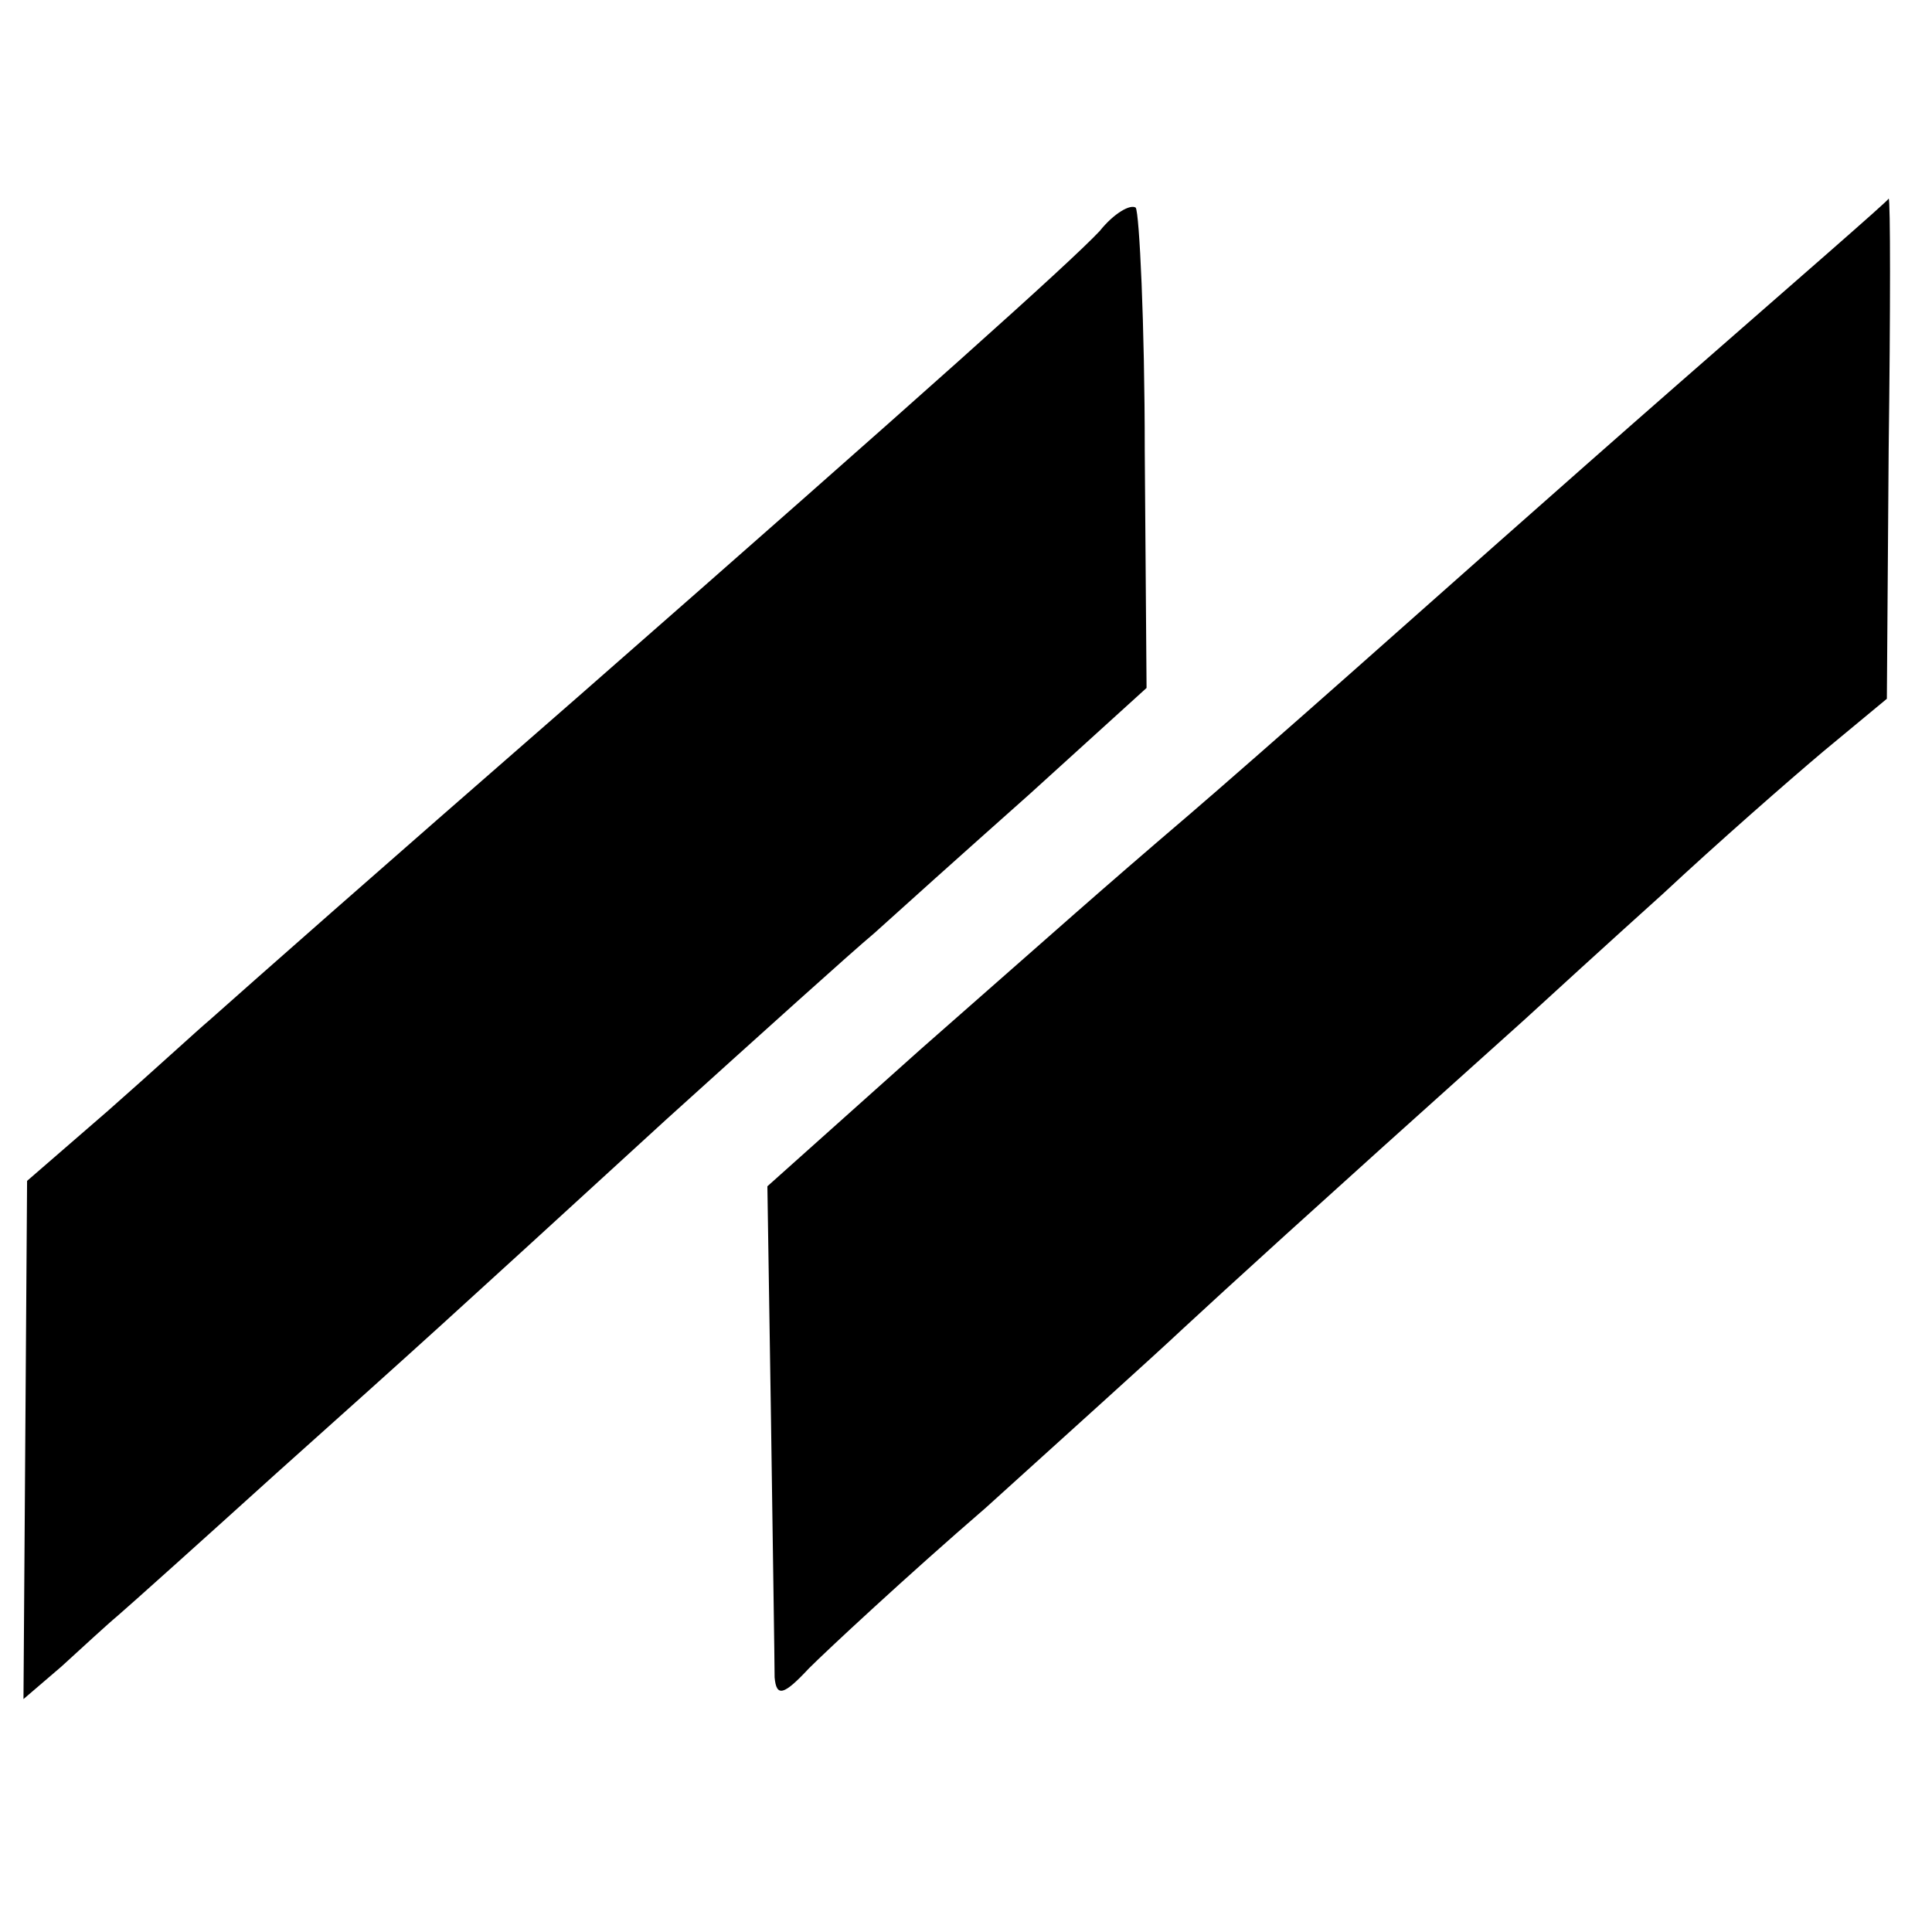
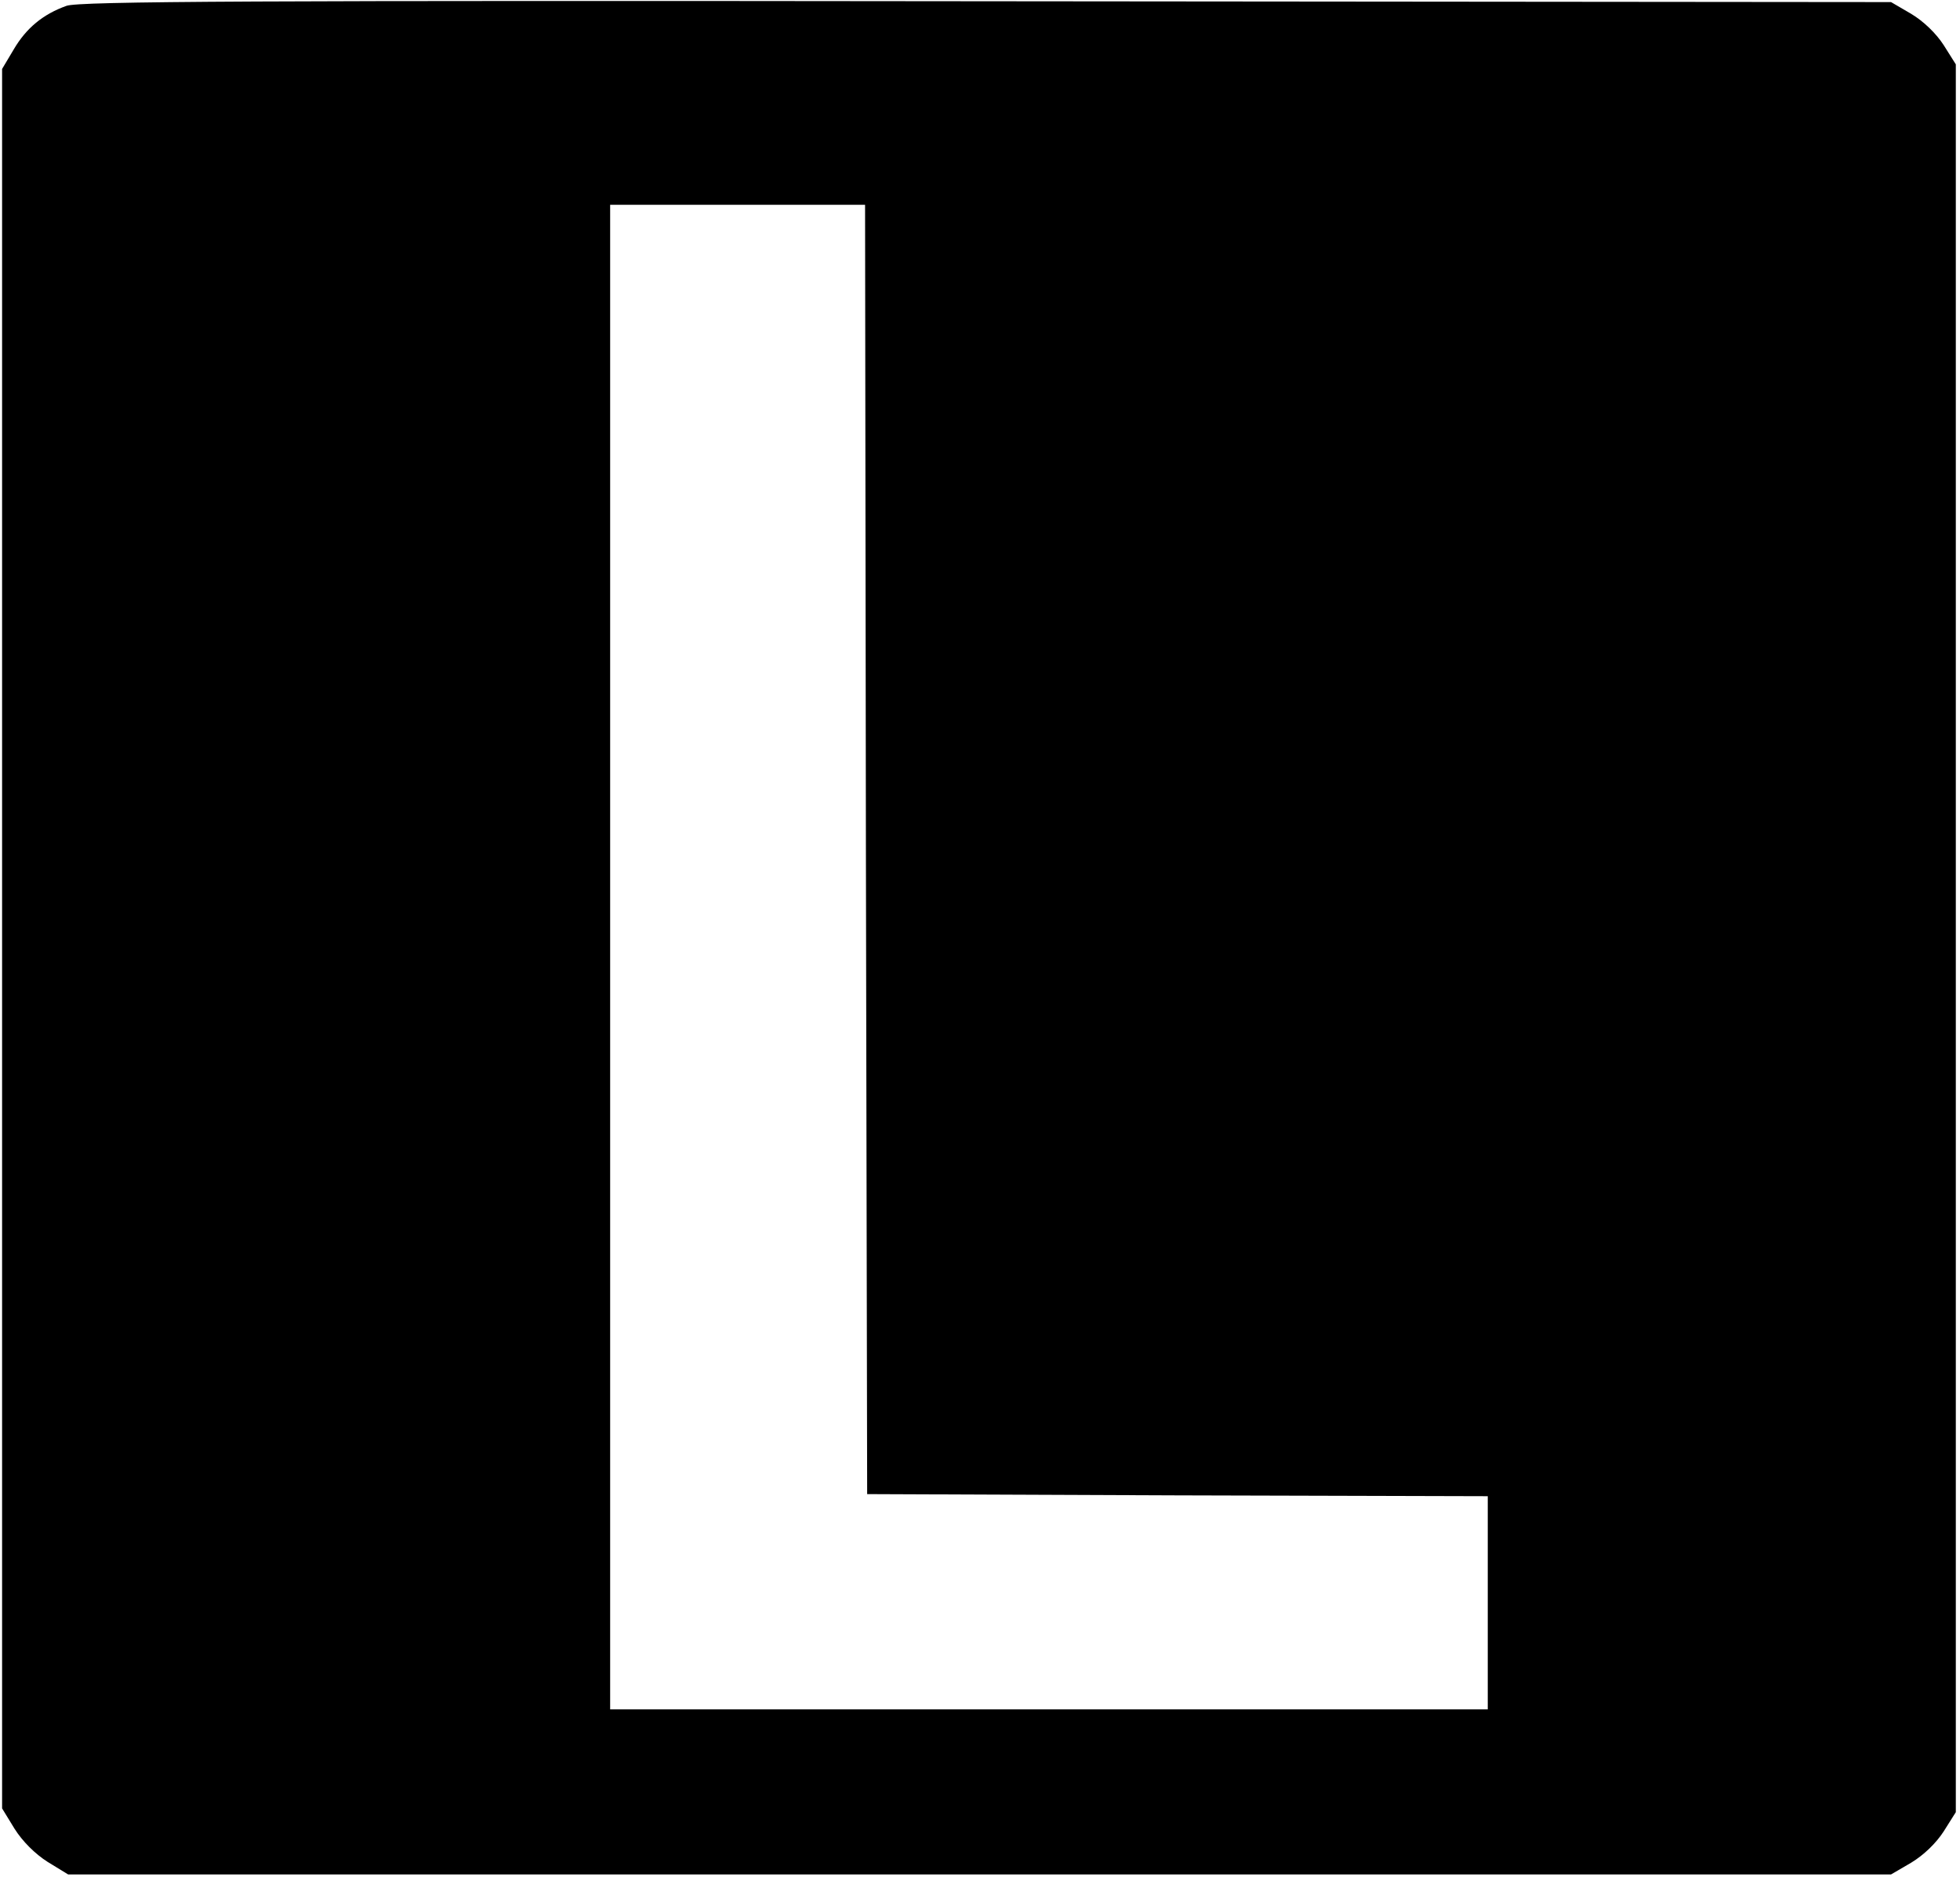
- <svg xmlns="http://www.w3.org/2000/svg" version="1.0" width="107pt" height="107pt" viewBox="0 0 107 107" preserveAspectRatio="xMidYMid meet">
-   <g transform="translate(0,107) scale(0.1,-0.1)" fill="#000000" stroke="none">
-     <path d="M609 942 c-17 -18 -95 -88 -289 -258 -117 -102 -177 -155 -204 -179 -6 -5 -31 -28 -56 -50 l-45 -39 -1 -144 -1 -143 21 18 c11 10 25 23 31 28 7 6 46 41 88 79 86 77 86 77 216 196 52 47 103 93 115 103 11 10 50 45 86 77 l65 59 -1 131 c0 71 -3 132 -5 135 -3 2 -12 -3 -20 -13z" />
-     <path d="M929 857 c-64 -56 -145 -128 -180 -159 -35 -31 -75 -66 -89 -78 -55 -47 -68 -59 -150 -131 l-85 -76 2 -129 c1 -71 2 -135 2 -143 1 -11 5 -10 19 5 10 10 54 51 98 89 43 39 92 83 109 99 26 24 63 58 189 171 12 11 47 43 77 70 30 28 70 63 89 79 l35 29 1 138 c1 77 1 139 0 139 0 -1 -53 -47 -117 -103z" />
+ <svg xmlns="http://www.w3.org/2000/svg" version="1.0" width="469pt" height="449pt" viewBox="0 0 469 449" preserveAspectRatio="xMidYMid meet">
+   <g transform="translate(0,449) scale(0.1,-0.1)" fill="#000000" stroke="none">
+     <path d="M159 4476 c-56 -20 -96 -53 -126 -104 l-28 -47 0 -2081 0 -2081 30 -49 c19 -30 49 -60 79 -79 l49 -30 2181 0 2181 0 48 28 c30 18 60 47 78 75 l29 46 0 2091 0 2091 -29 46 c-18 28 -48 57 -78 75 l-48 28 -2165 2 c-1752 2 -2172 0 -2201 -11z m1913 -2018 l3 -1543 743 -3 742 -2 0 -255 0 -255 -1050 0 -1050 0 0 1800 0 1800 305 0 305 0 2 -1542z" />
  </g>
</svg>
